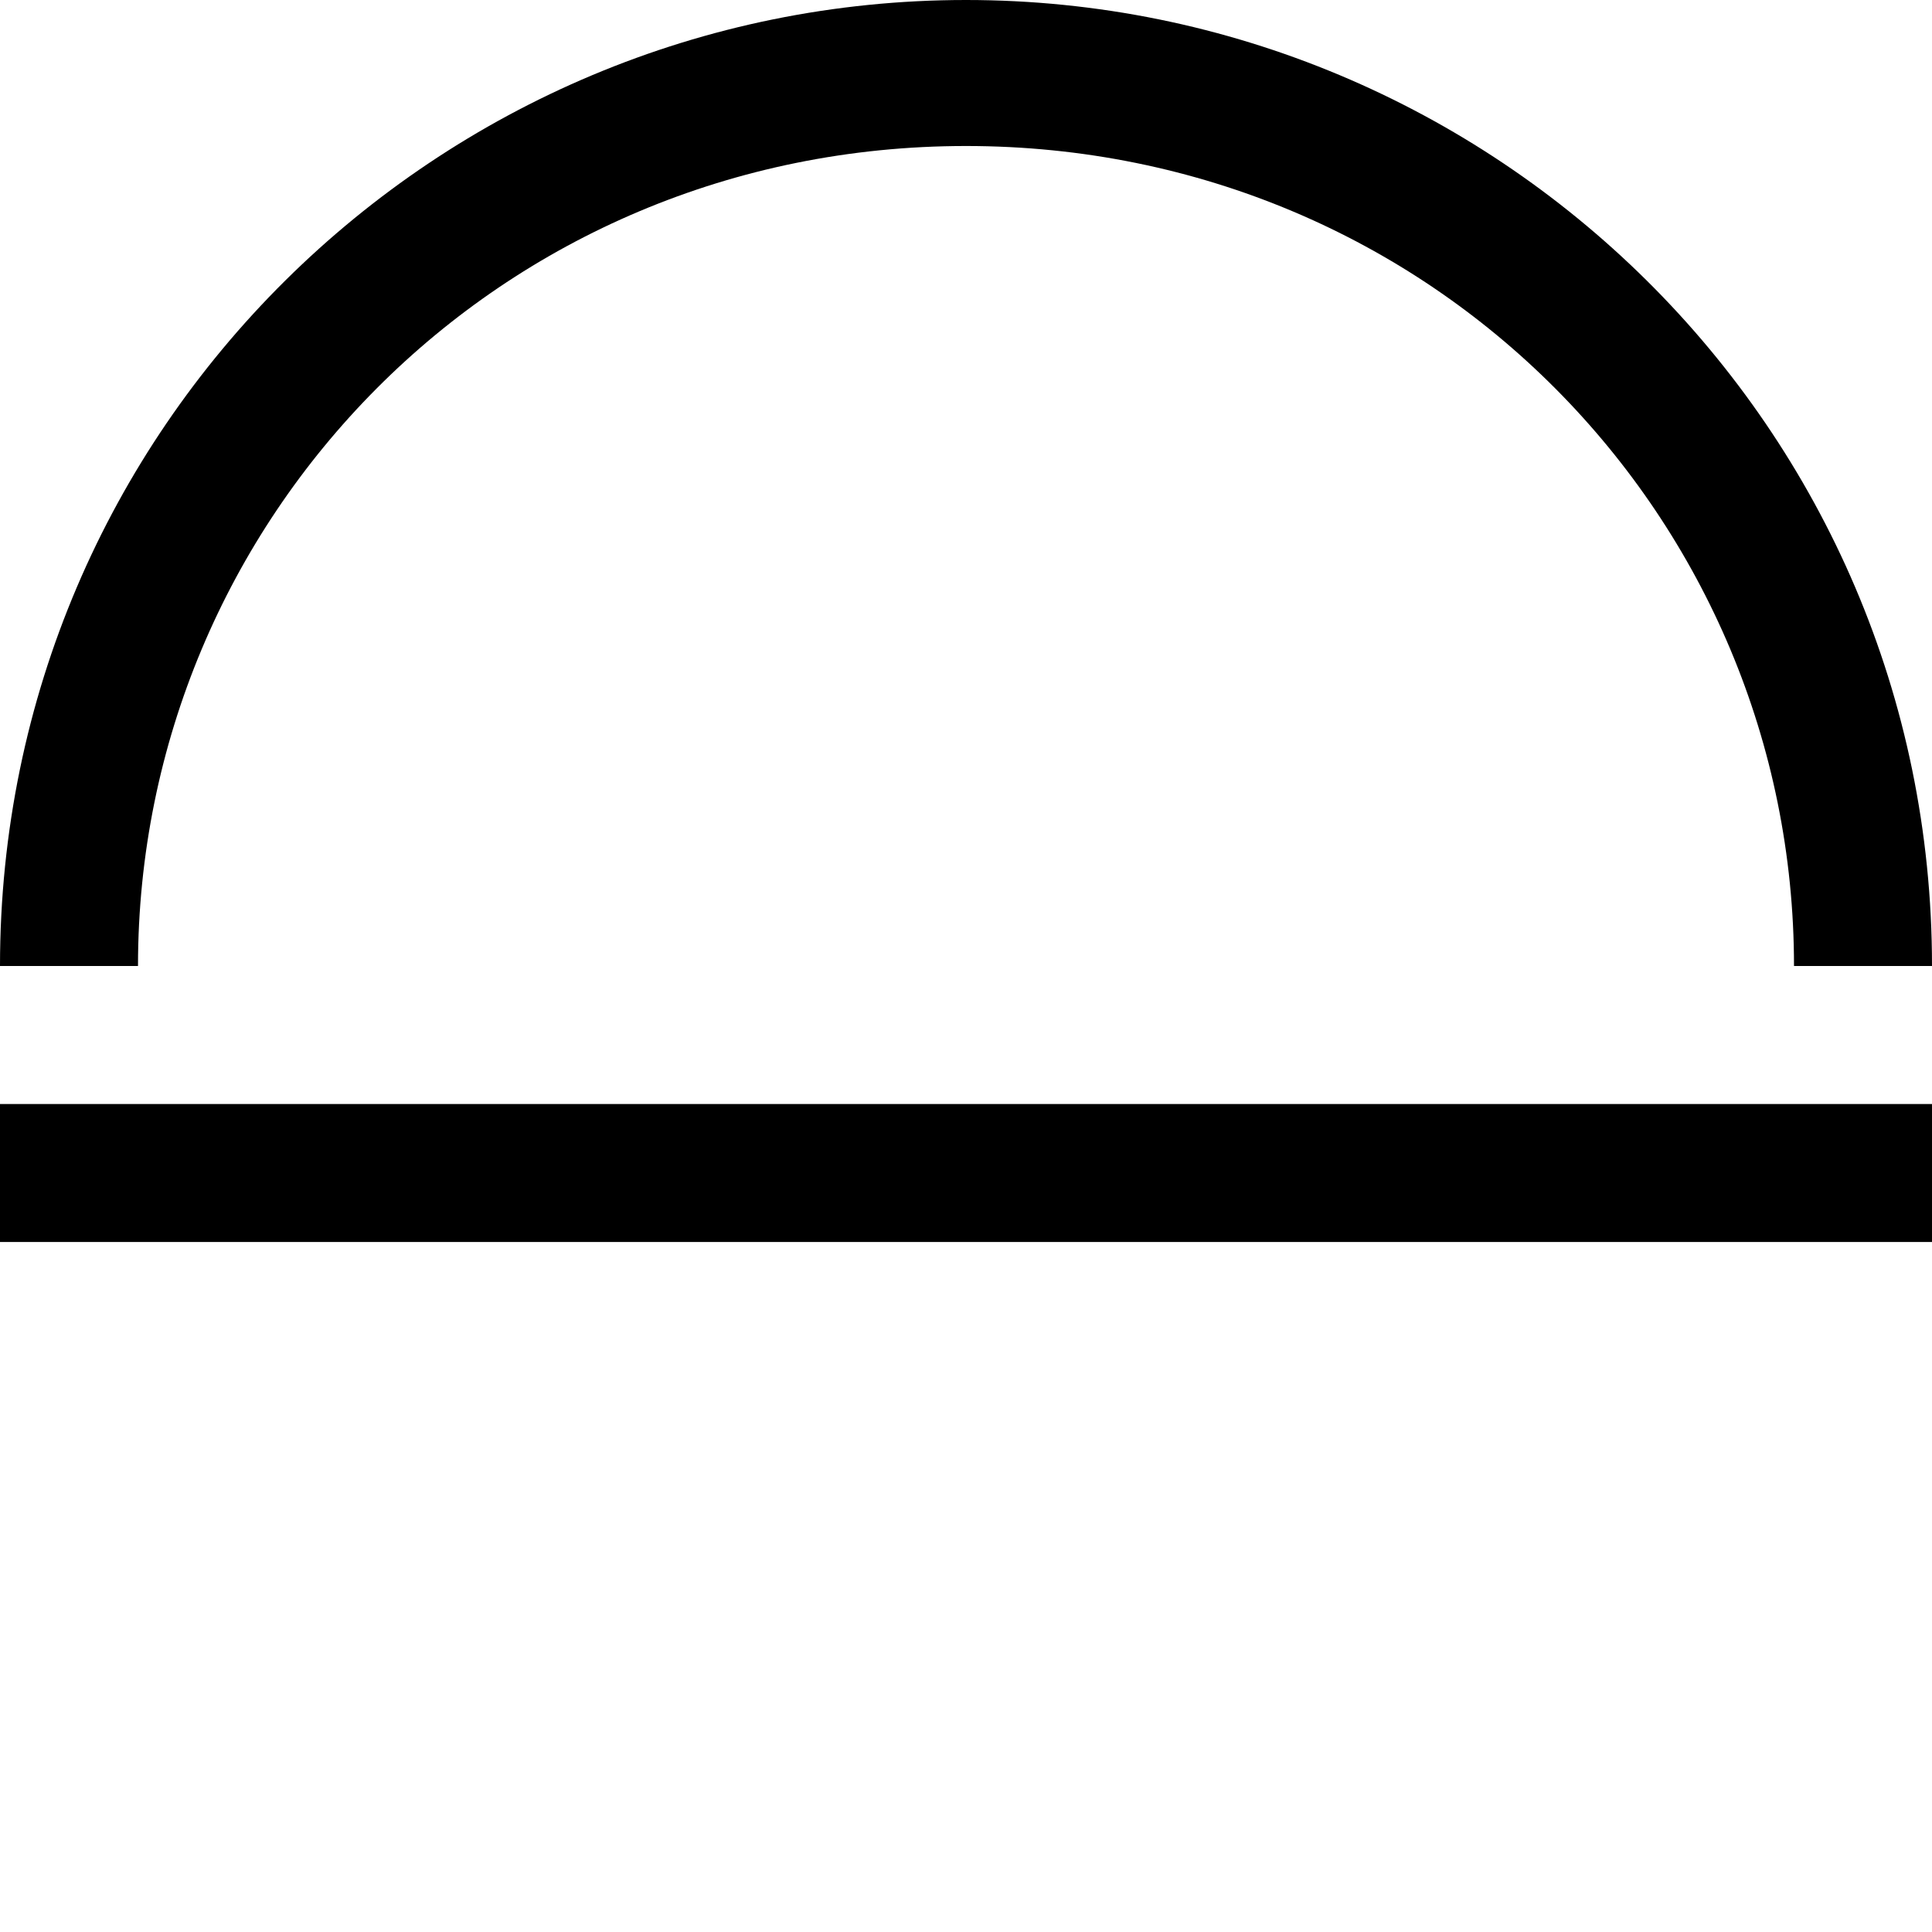
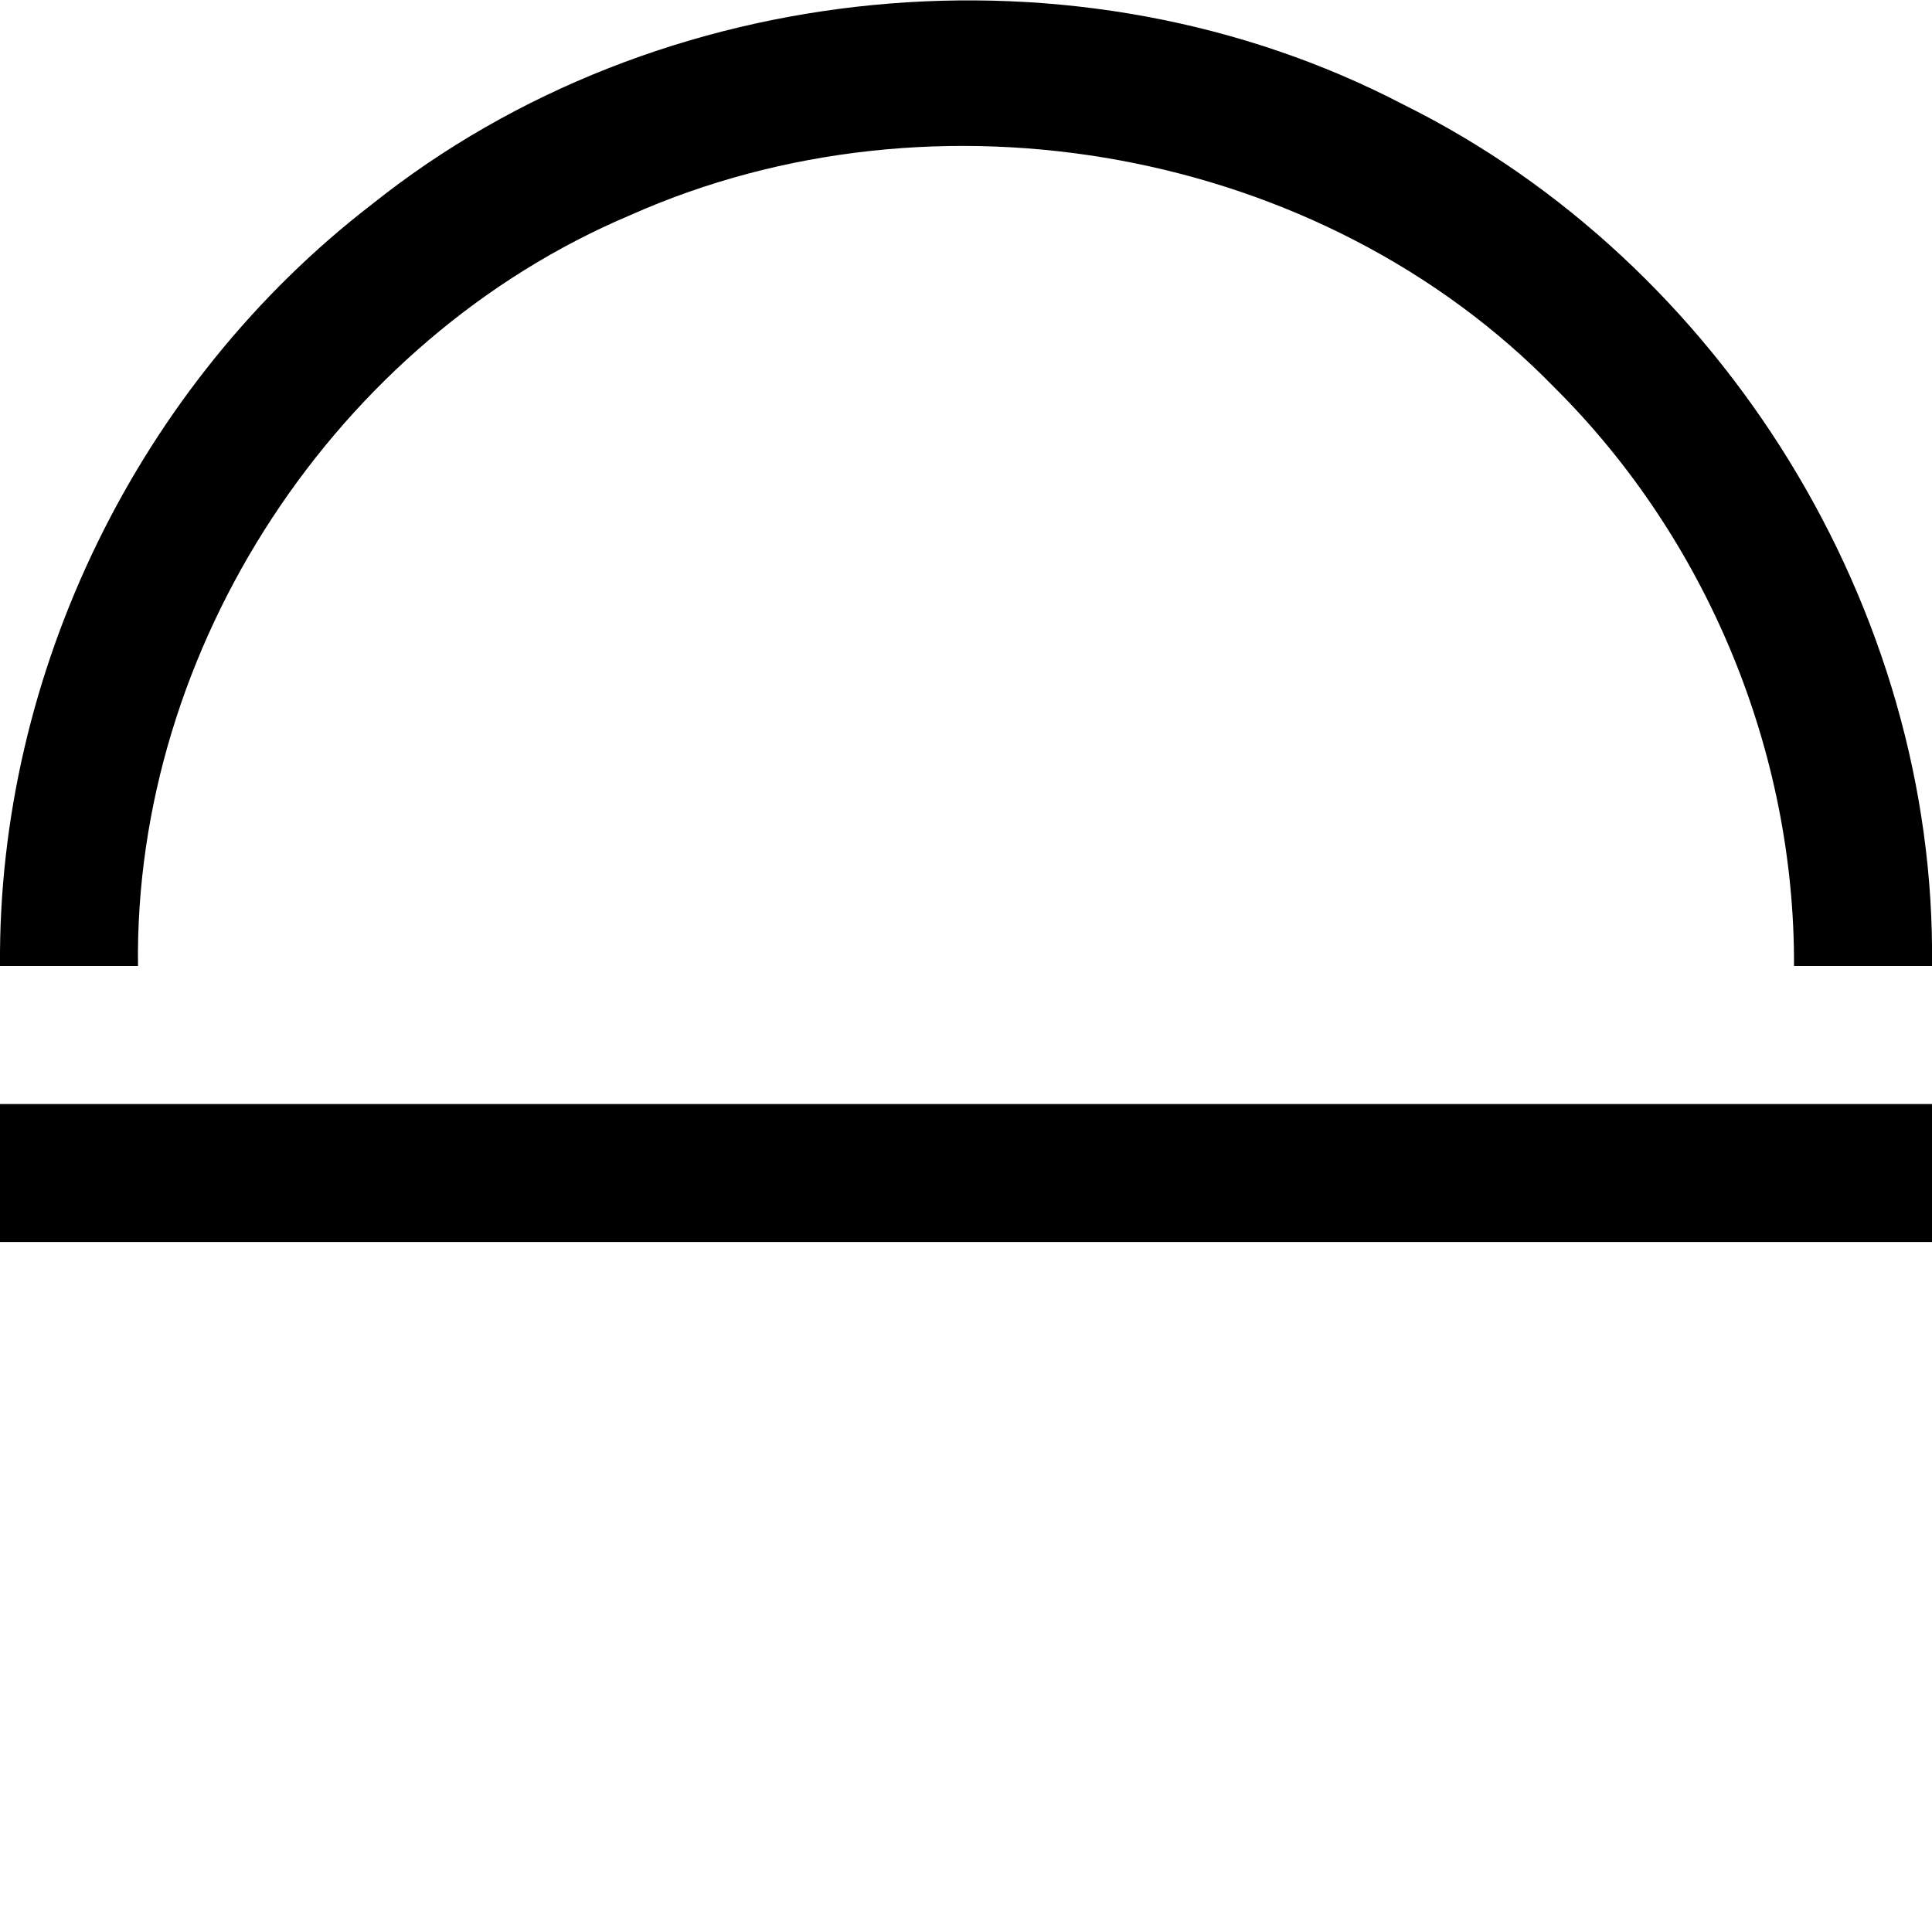
- <svg xmlns="http://www.w3.org/2000/svg" id="svg2" viewBox="0 0 14 14" height="100%" width="100%" version="1.1">
+ <svg xmlns="http://www.w3.org/2000/svg" version="1.1" width="100%" height="100%" viewBox="0 0 14 14" id="svg2">
  <defs id="defs6" />
-   <rect style="fill:none;stroke:none;visibility:hidden" id="canvas" y="0" x="0" height="14" width="14" />
-   <path style="fill:#000000;fill-opacity:1;stroke:none" id="adit" d="M 14,7 C 14,3.089 10.822,0 7,0 3.178,0 0,3.089 0,7 M 1,7 C 1,3.763 3.611,1.058 7,1.058 c 3.389,0 6,2.706 6,5.942 M 0,8 0,9 14,9 14,8 z" />
+   <rect width="14" height="14" x="0" y="0" id="canvas" style="fill:none;stroke:none;visibility:hidden" />
+   <path id="adit" d="M 14,7 C 14.034,4.414 12.482,1.903 10.168,0.757 7.813,-0.471 4.773,-0.178 2.697,1.479 1.008,2.778 -0.017,4.869 0,7 M 1,7 C 0.97,4.69 2.439,2.459 4.565,1.56 6.781,0.572 9.574,1.067 11.271,2.815 12.371,3.911 13.007,5.447 13,7 M 0,8 C 0,8.333 0,8.667 0,9 4.667,9 9.333,9 14,9 14,8.667 14,8.333 14,8 9.333,8 4.667,8 0,8 Z" style="fill:#000000;fill-opacity:1;stroke:none" />
</svg>
